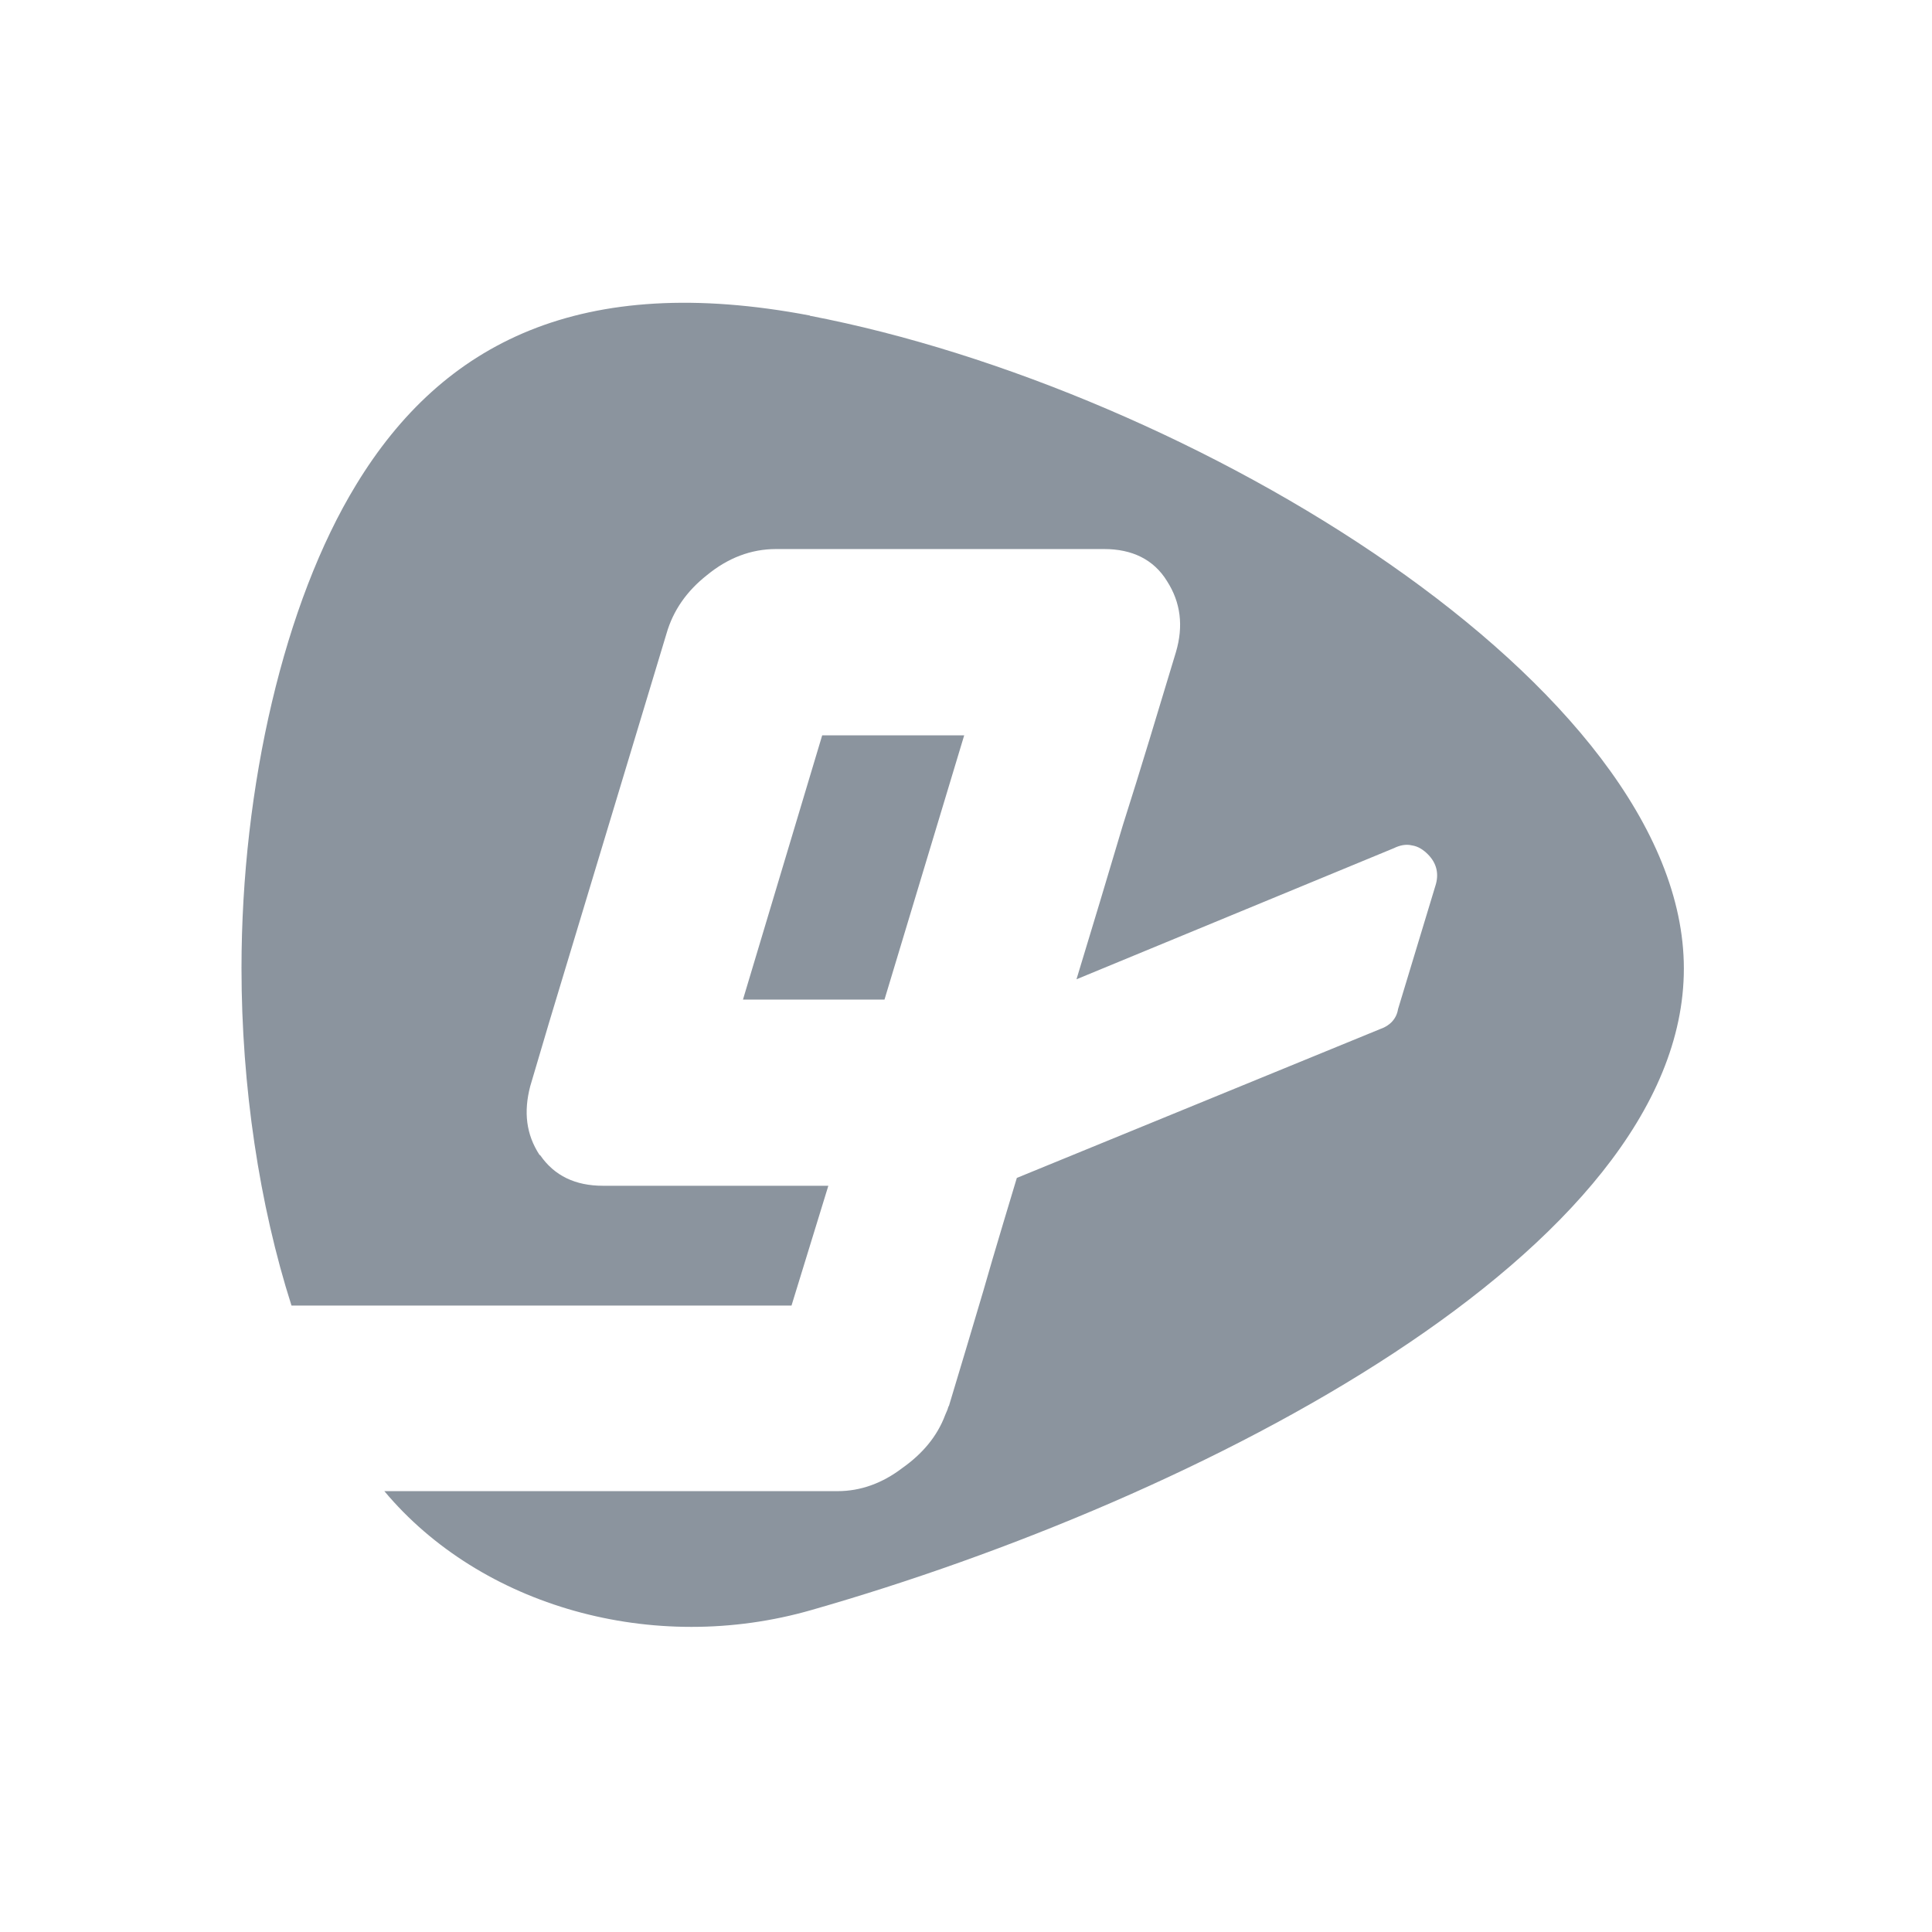
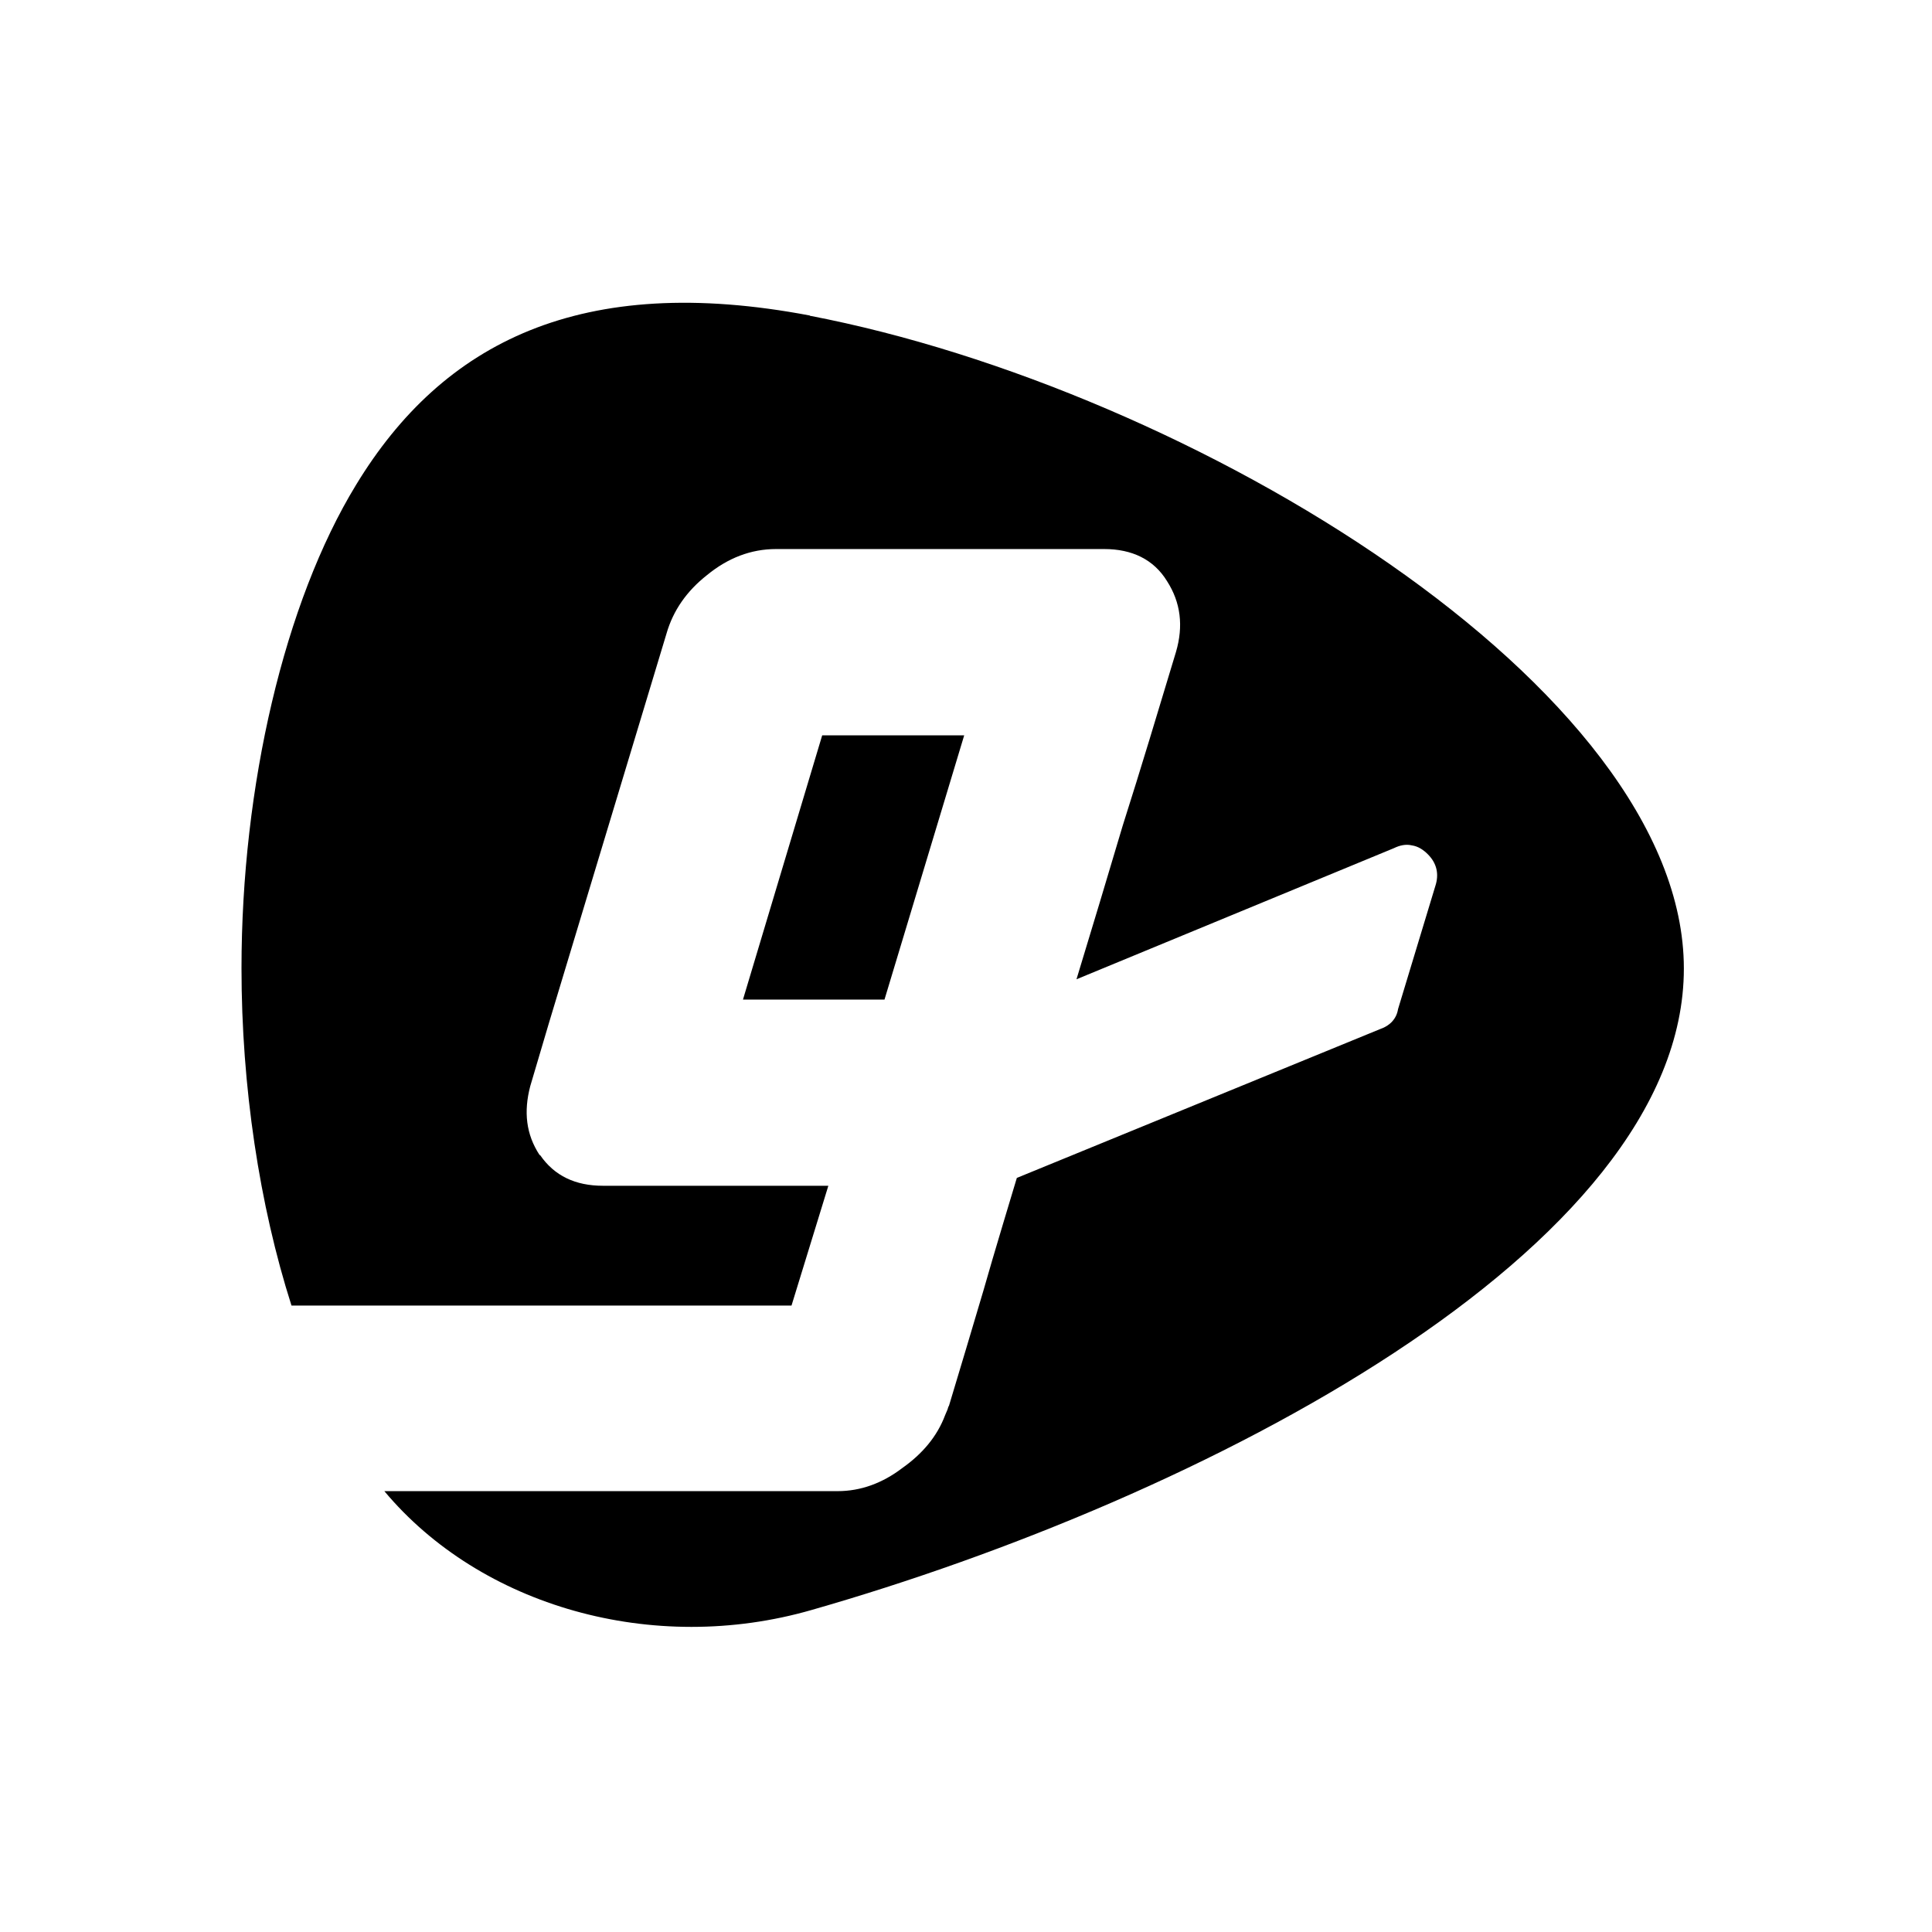
<svg xmlns="http://www.w3.org/2000/svg" width="16" height="16" viewBox="0 0 16 16">
-   <g fill="#8b949e" fill-rule="evenodd">
+   <g fill="currentColor" fill-rule="evenodd">
    <animate attributeName="opacity" values="1;0.5;1" dur="1.2s" calcMode="spline" keySplines="0.4 0 0.6 1; 0.4 0 0.6 1" repeatCount="indefinite" />
    <path transform="translate(2, 2.5)" d="m4.809 3.59-.656 2.188h1.172l.66-2.188zm0 0" />
    <path transform="translate(2, 2.5)" d="m4.707.113c-1.891-.359-3.039.219-3.758 1.402-.594.973-.949 2.496-.949 4.004 0 .977.148 1.961.414 2.793h4.141l.305-.992h-1.867c-.227 0-.402-.082-.52-.254h-.004c-.113-.172-.133-.359-.078-.57l.156-.527.973-3.223c.055-.191.168-.352.336-.484.172-.141.363-.215.57-.215h2.719c.23 0 .41.086.52.266.113.176.137.371.074.586-.145.48-.289.961-.441 1.438-.125.422-.254.848-.383 1.273l2.629-1.086c.047-.023.098-.035.148-.023.055.008.098.039.133.074.074.074.094.164.062.262l-.309 1.02c-.012.078-.066.137-.145.164l-3.012 1.234s-.207.684-.277.934c-.094.316-.188.633-.285.953-.004.004-.008.016-.012.031-.004.008-.02.047-.02.047-.066.176-.188.32-.355.438-.164.125-.344.191-.535.191h-3.754c.797.953 2.223 1.363 3.539.984 3.223-.922 7.223-2.98 7.223-5.312 0-2.328-4.082-4.801-7.238-5.406zm0 0" />
  </g>
</svg>
